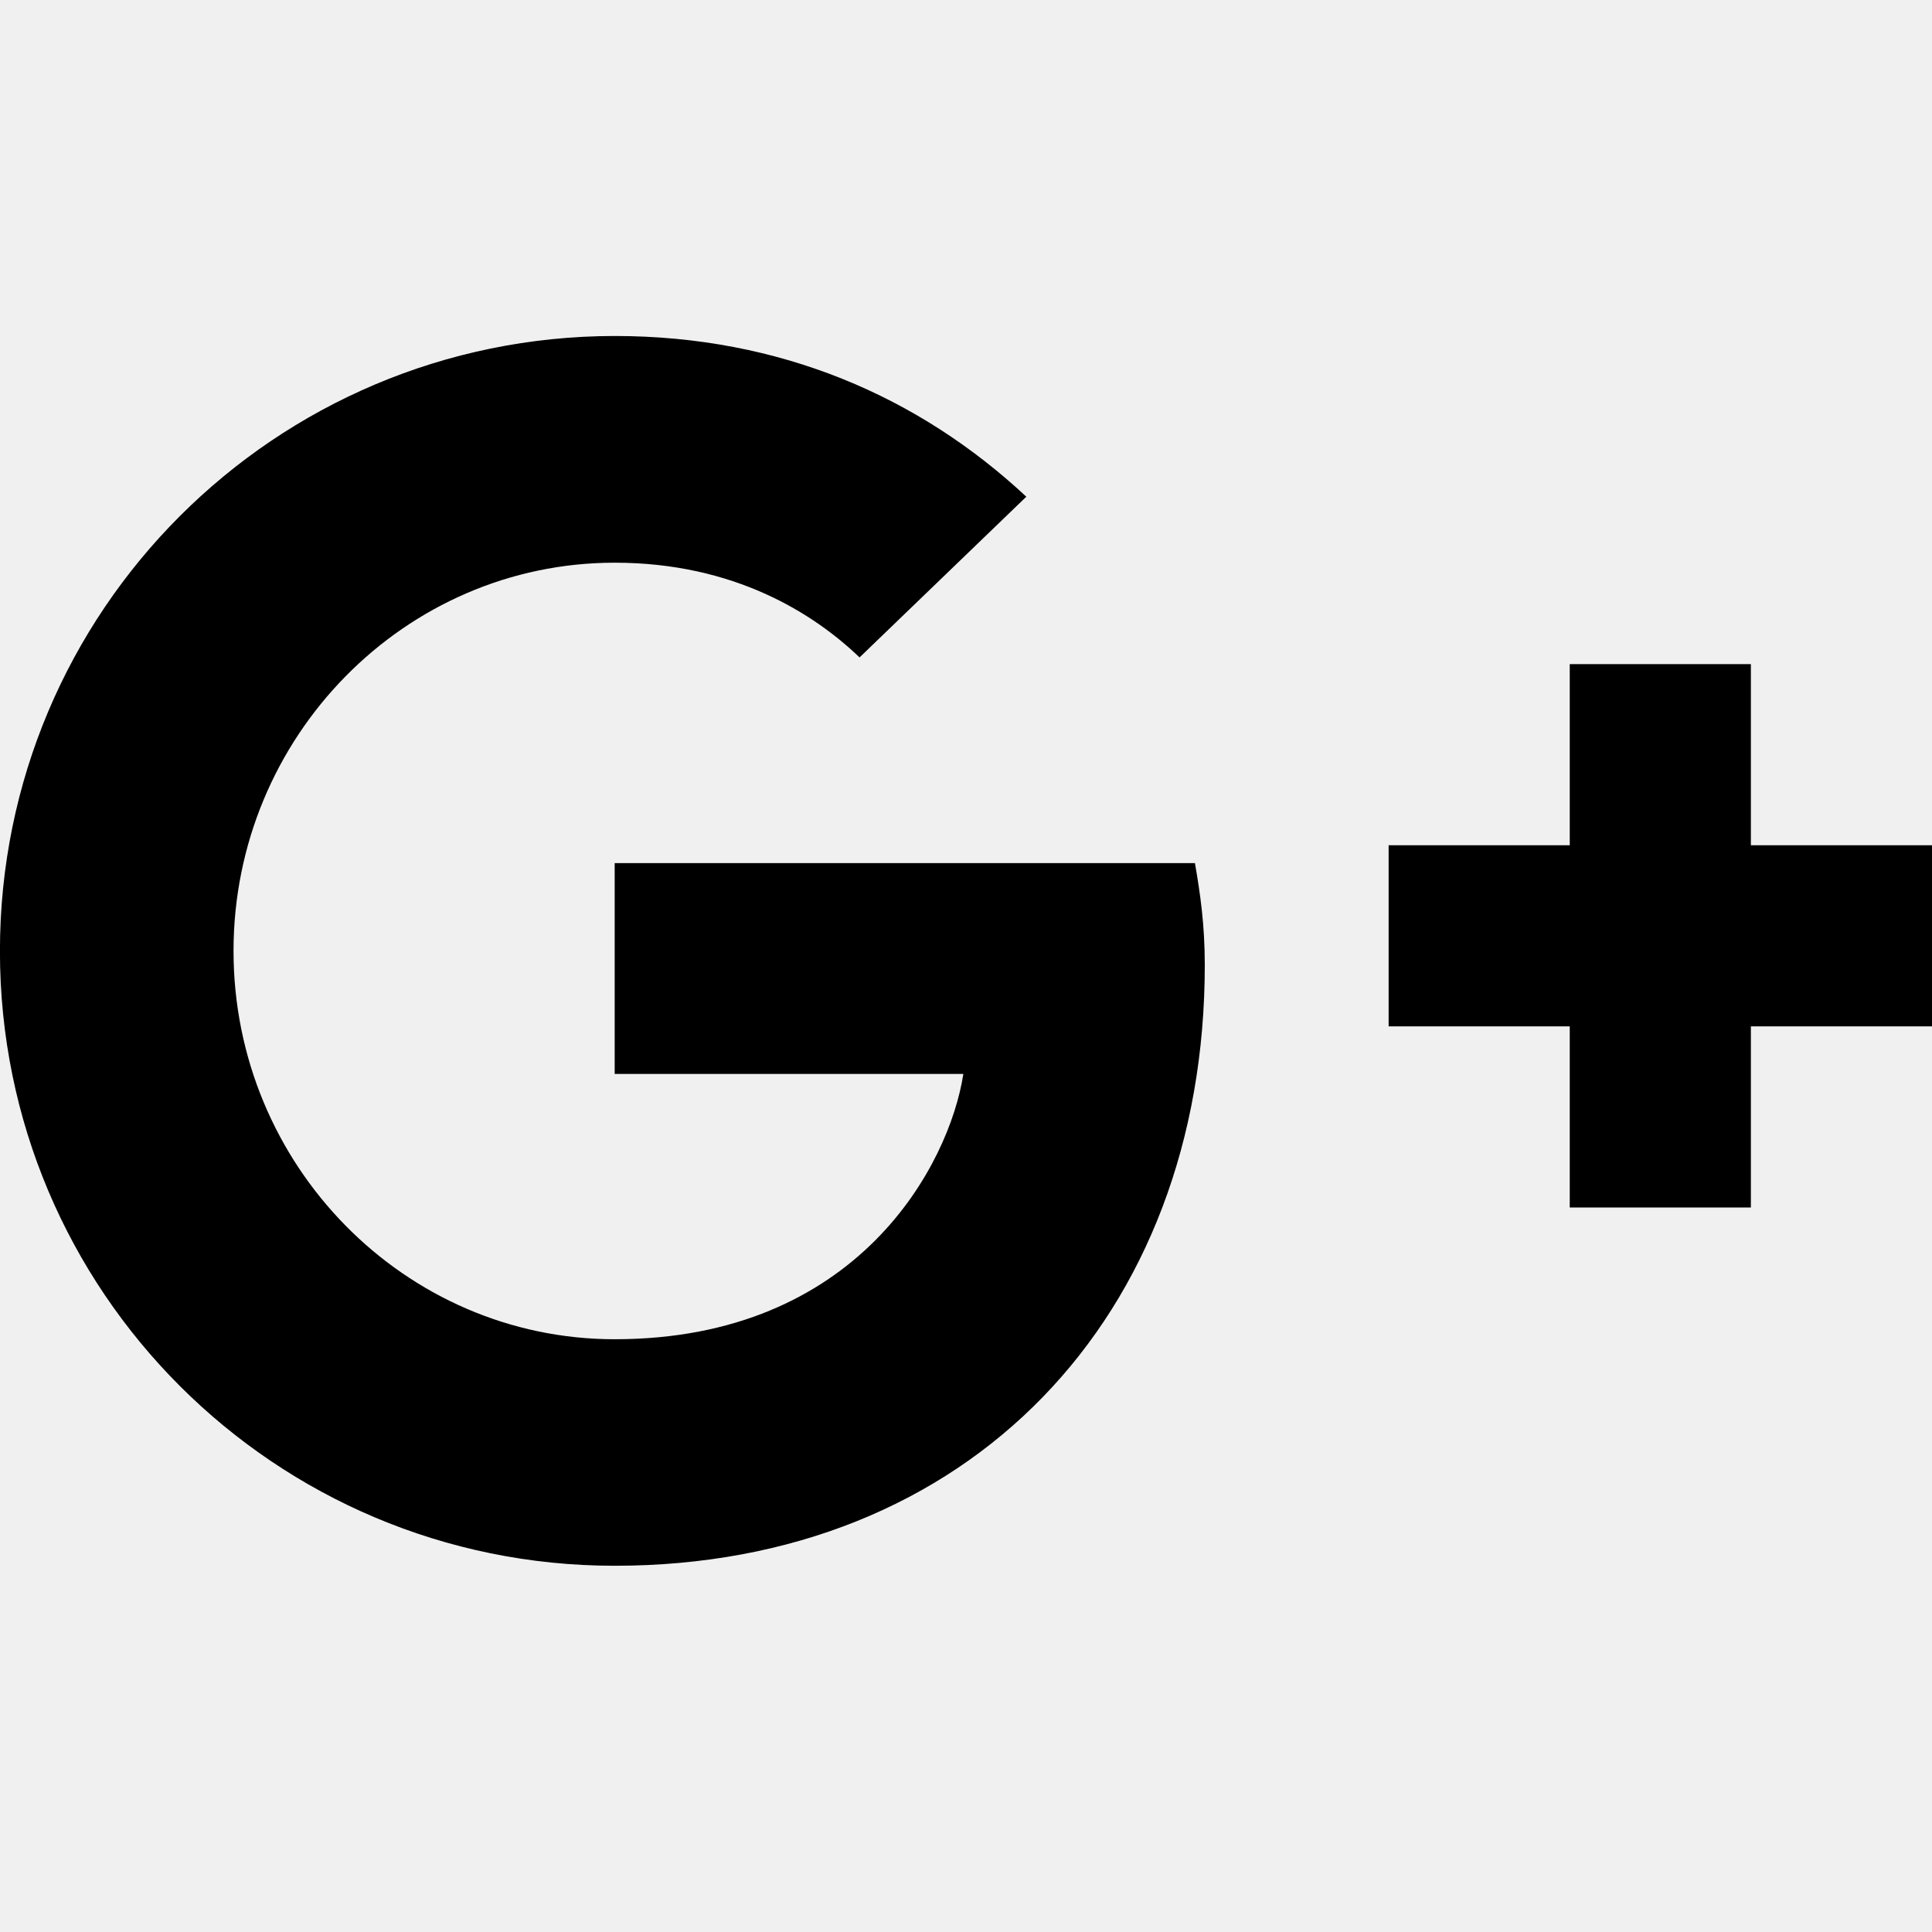
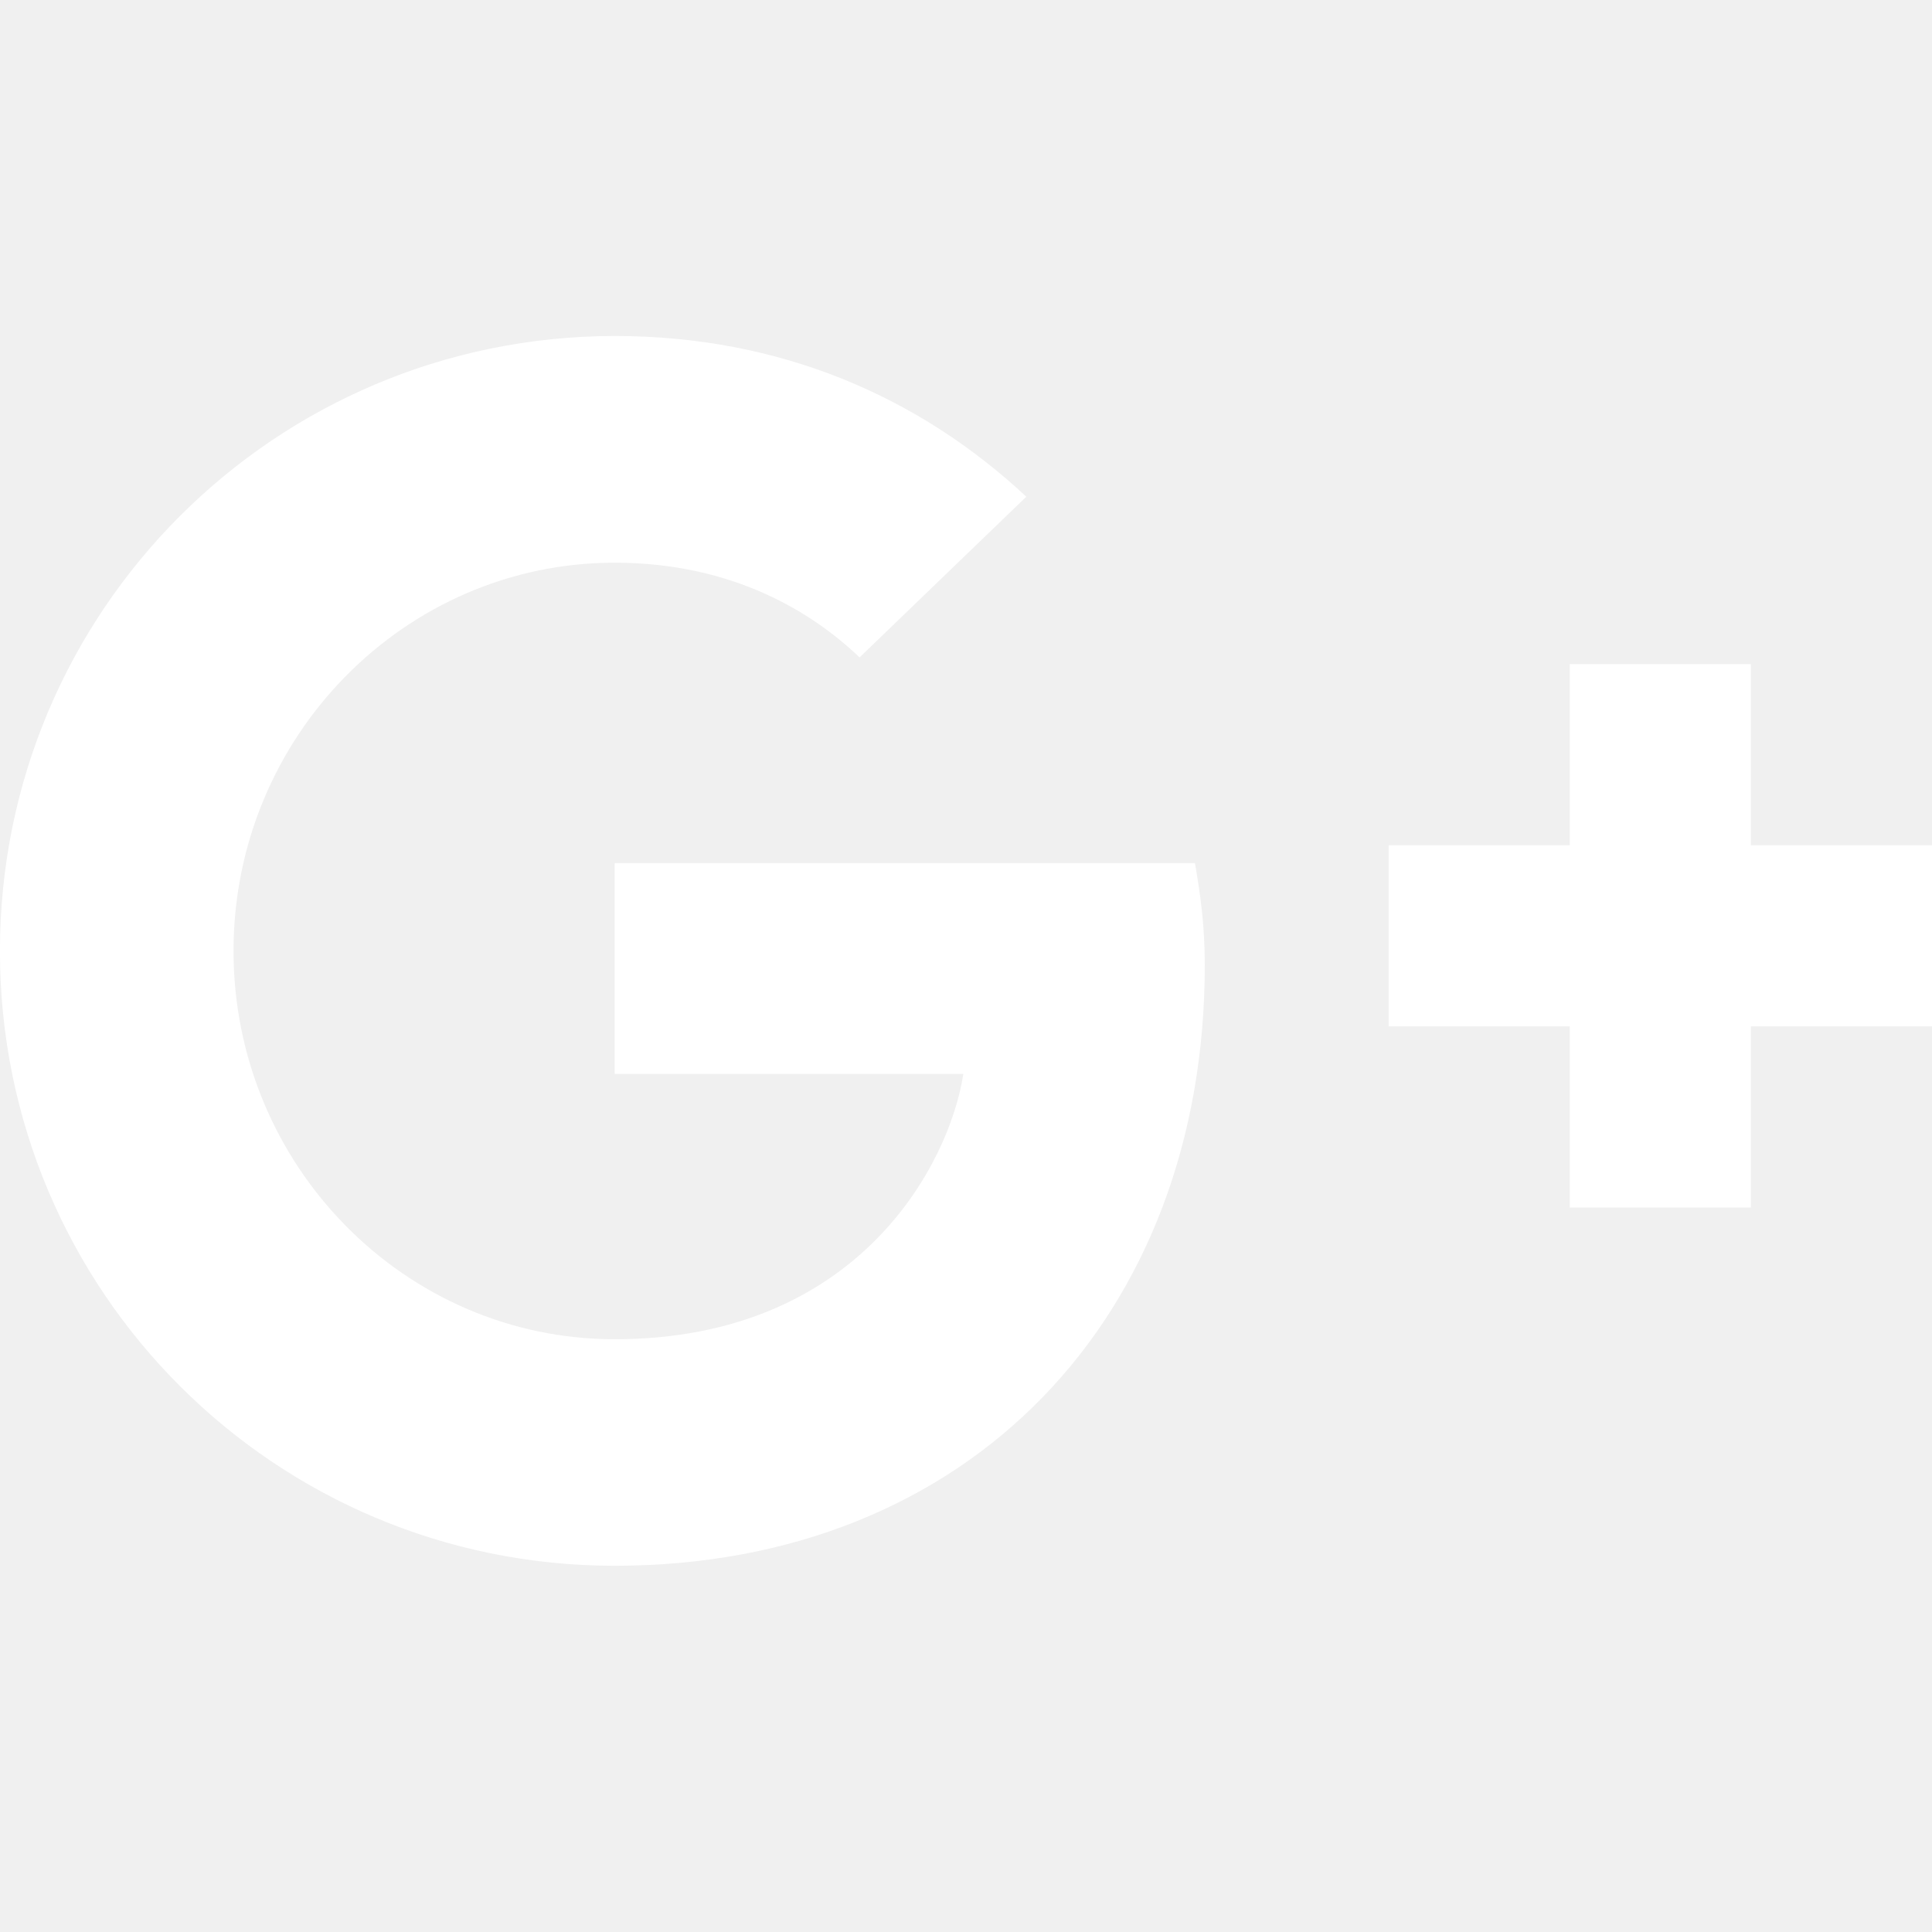
- <svg xmlns="http://www.w3.org/2000/svg" version="1.1" width="32" height="32" viewBox="0 0 32 32">
-   <path d="M10.181 14.294v3.494h5.775c-0.231 1.5-1.744 4.394-5.775 4.394-3.475 0-6.313-2.881-6.313-6.431s2.838-6.431 6.313-6.431c1.981 0 3.3 0.844 4.056 1.569l2.762-2.662c-1.775-1.656-4.075-2.662-6.819-2.662-5.631 0.006-10.181 4.556-10.181 10.188s4.55 10.181 10.181 10.181c5.875 0 9.775-4.131 9.775-9.95 0-0.669-0.075-1.181-0.163-1.688h-9.613z" />
-   <path d="M32 14h-3v-3h-3v3h-3v3h3v3h3v-3h3z" />
+ <svg xmlns="http://www.w3.org/2000/svg" version="1.1" id="Layer_1" x="0px" y="0px" width="32px" height="32px" viewBox="0 0 32 32" enable-background="new 0 0 32 32" xml:space="preserve">
+   <path fill="#FFFFFF" d="M10.181,14.294v3.494h5.775c-0.231,1.5-1.744,4.394-5.775,4.394c-3.475,0-6.313-2.881-6.313-6.431  S6.706,9.32,10.181,9.32c1.981,0,3.3,0.844,4.056,1.569l2.762-2.662c-1.775-1.656-4.075-2.662-6.819-2.662  C4.549,5.571-0.001,10.121-0.001,15.753s4.55,10.181,10.181,10.181c5.875,0,9.775-4.131,9.775-9.95c0-0.669-0.075-1.181-0.163-1.688  h-9.613L10.181,14.294z" />
+   <path fill="#FFFFFF" d="M32,14h-3v-3h-3v3h-3v3h3v3h3v-3h3V14z" />
</svg>
